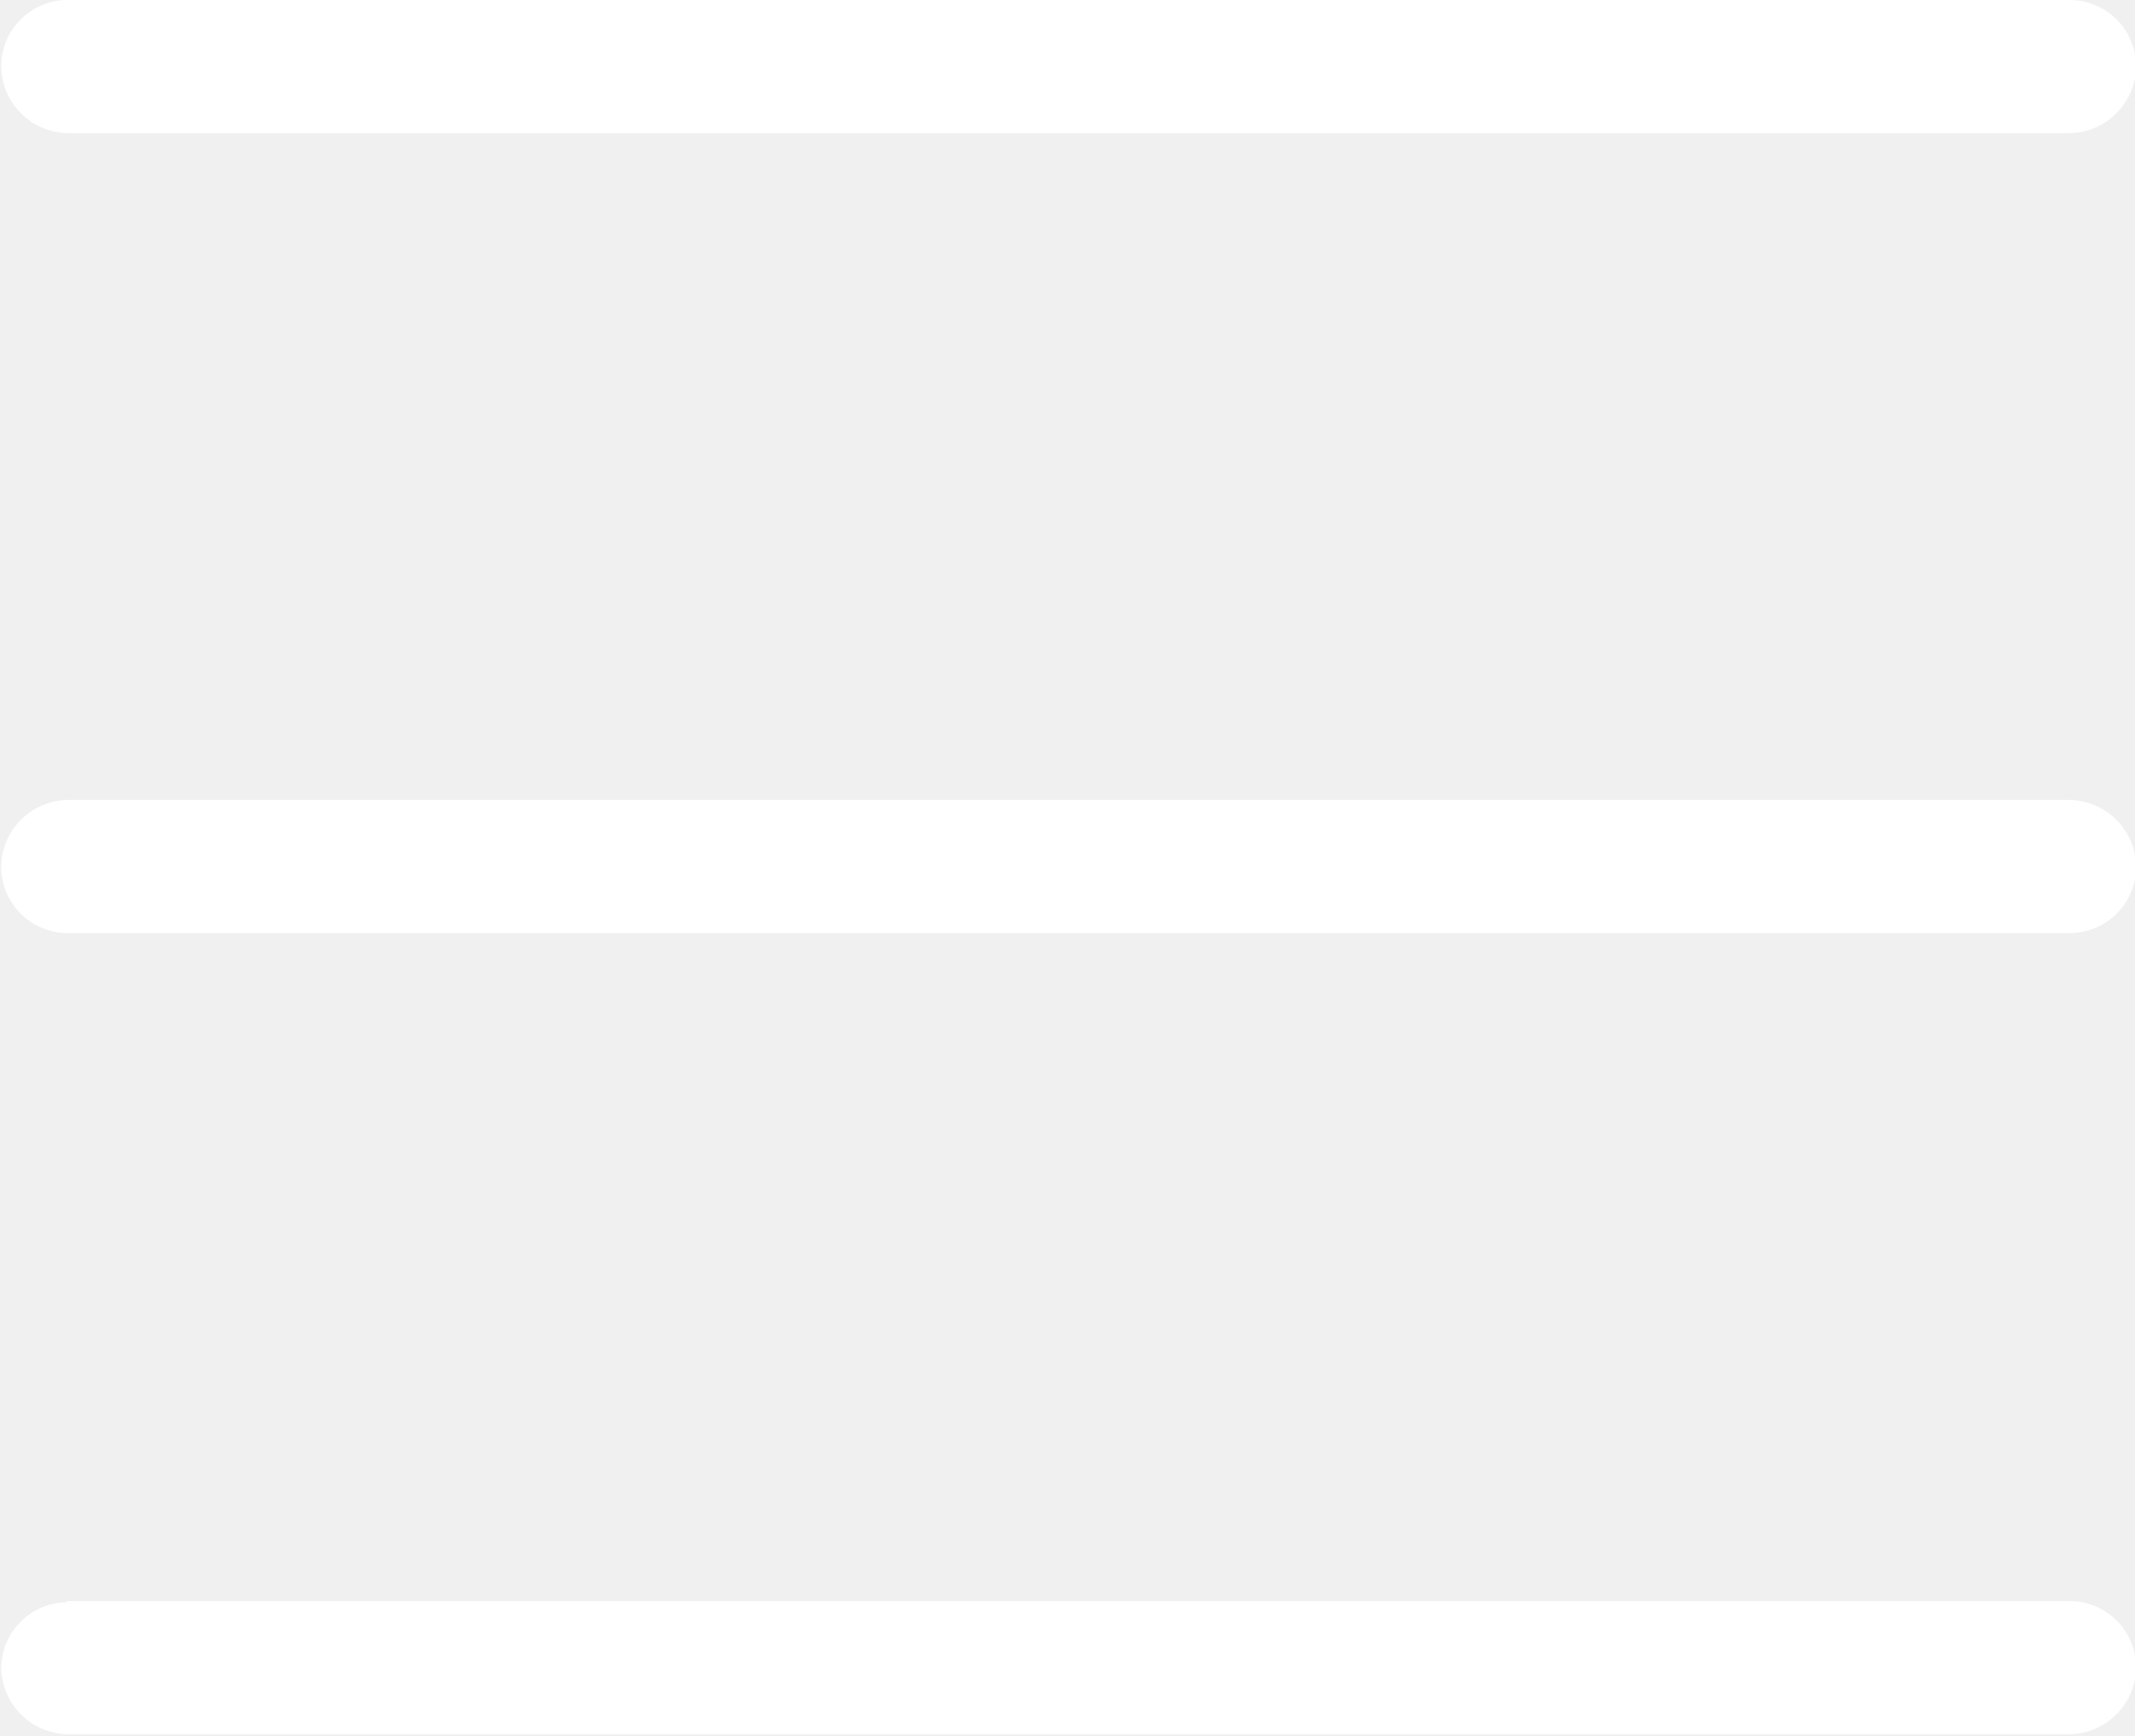
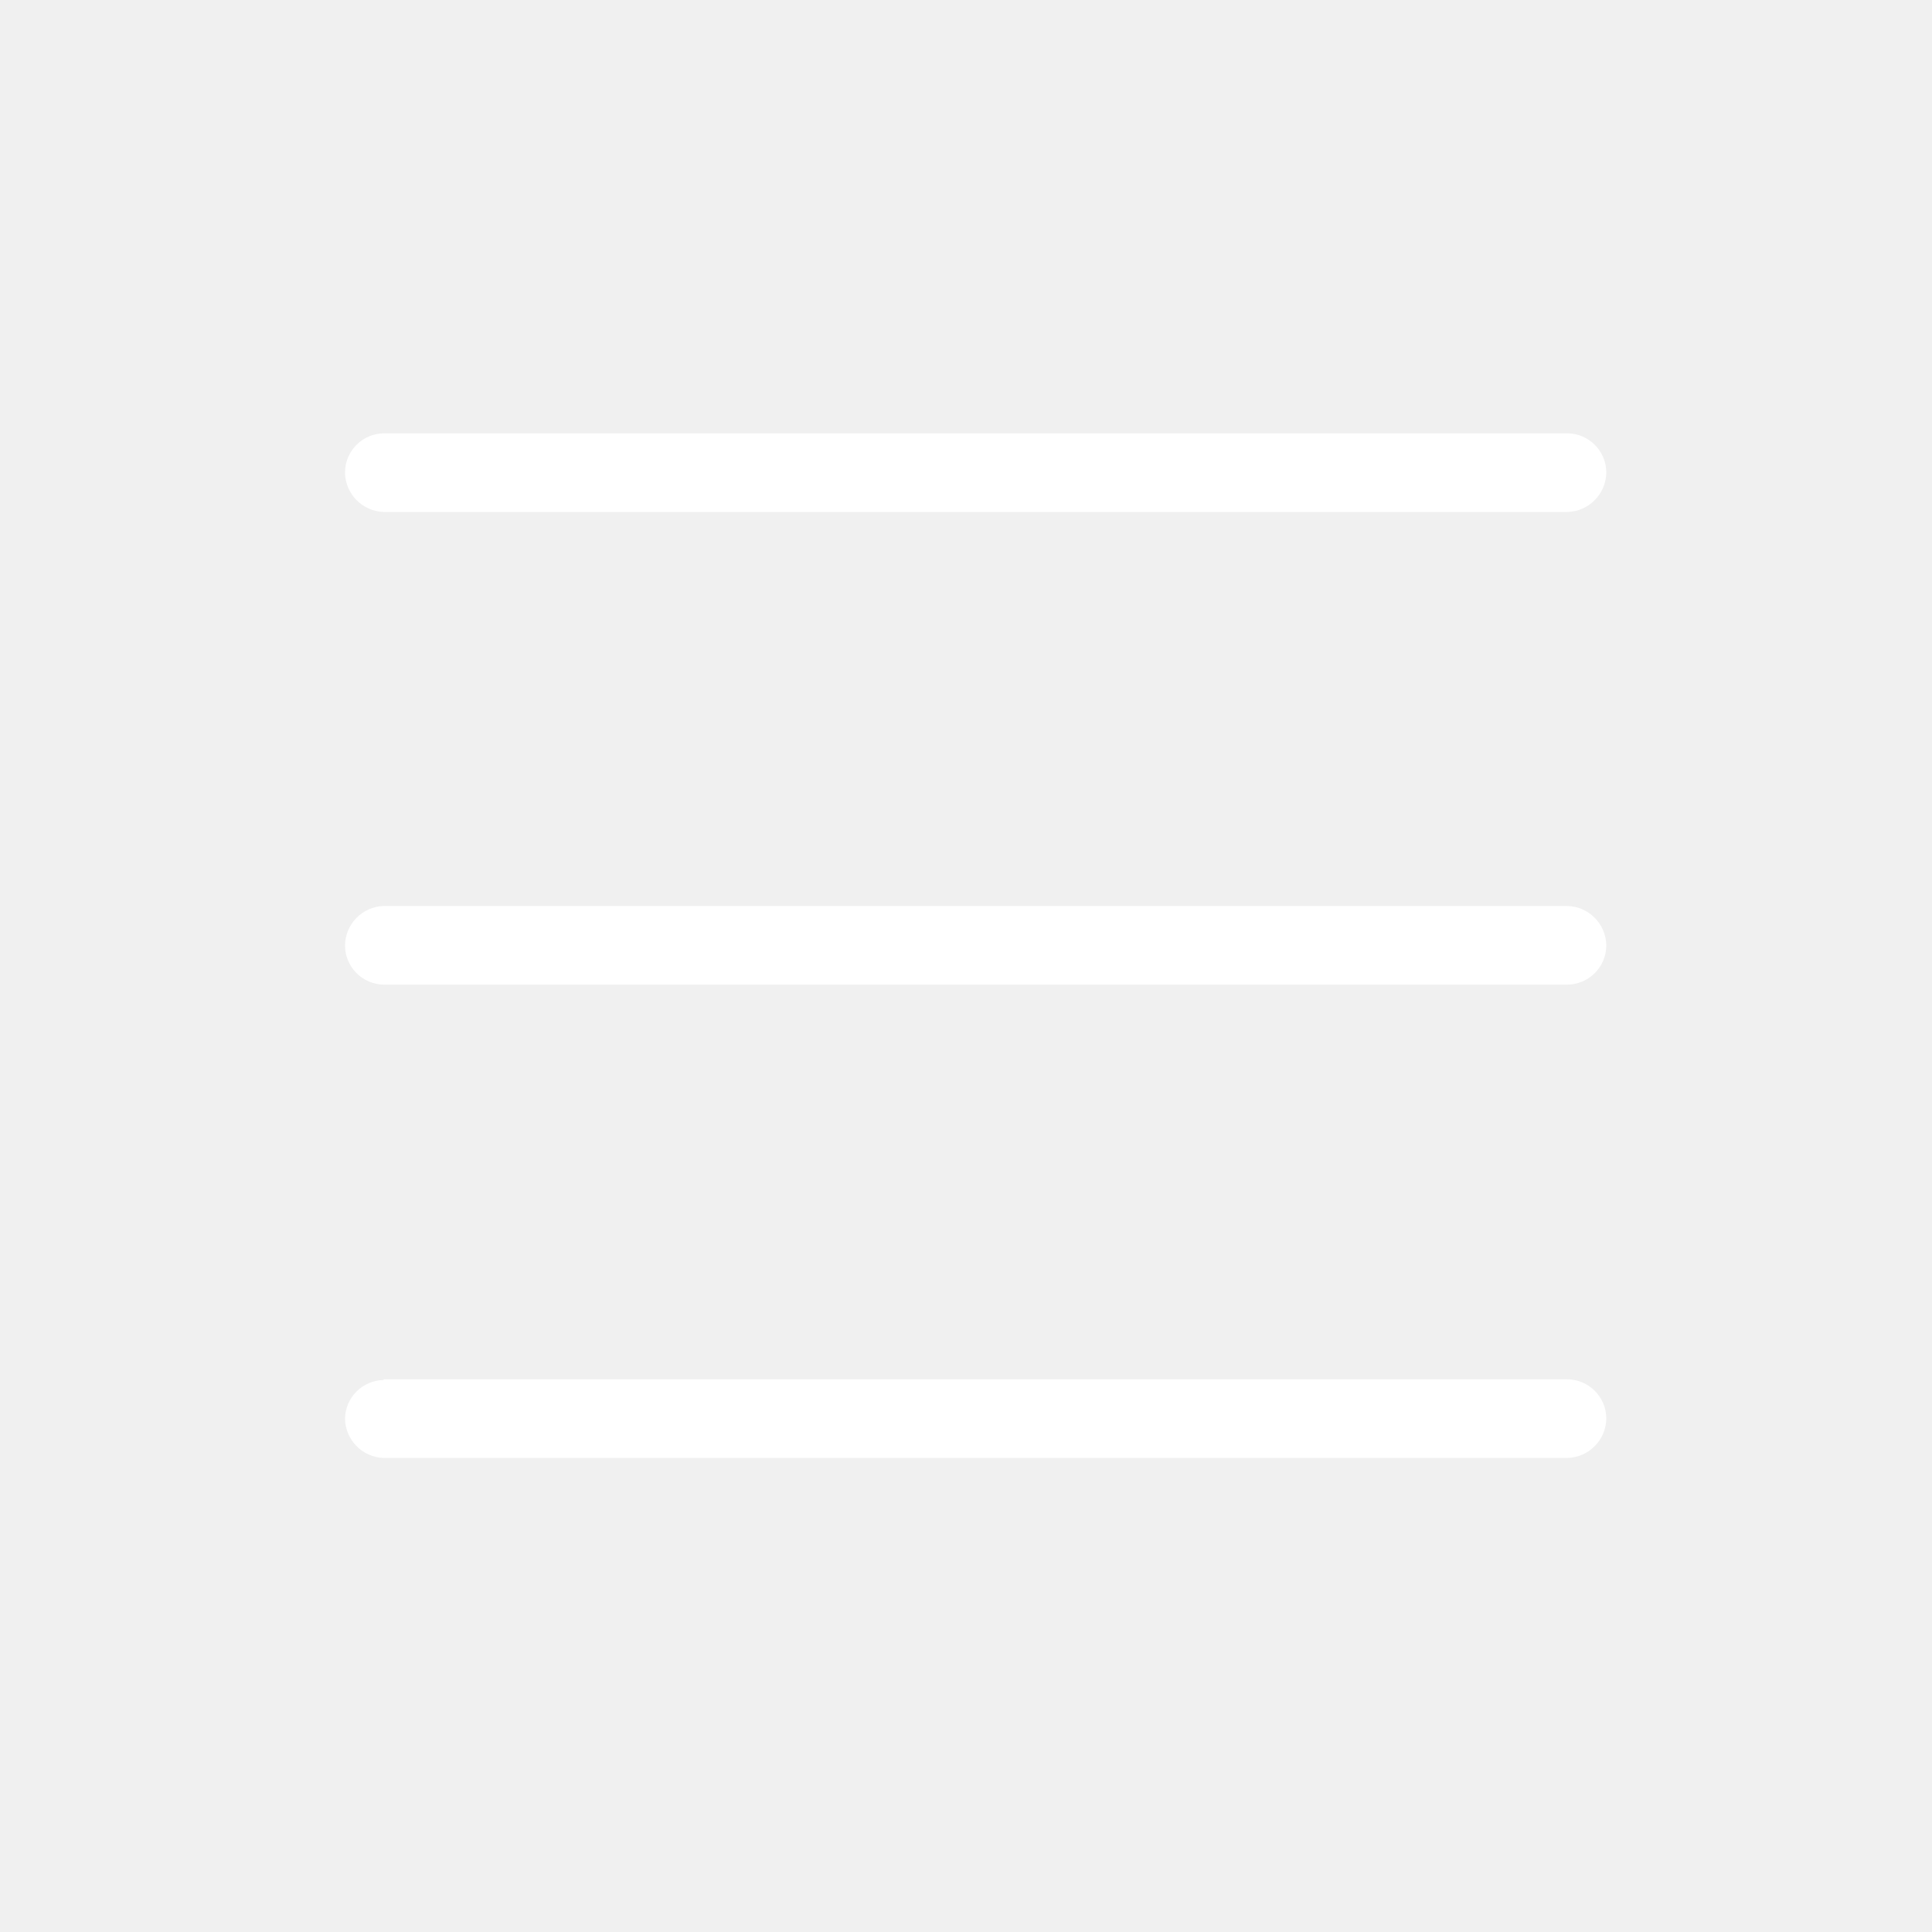
- <svg xmlns="http://www.w3.org/2000/svg" id="Layer_1" data-name="Layer 1" viewBox="0 0 18.28 14.86">
+ <svg xmlns="http://www.w3.org/2000/svg" id="Layer_1" data-name="Layer 1" viewBox="0 0 28 28">
  <defs>
    <style>
      .cls-1 {
        fill: #fff;
        fill-rule: evenodd;
      }
+ 
+       .cls-2 {
+         fill: none;
+       }
    </style>
  </defs>
-   <path class="cls-1" d="M5.56,6.28H22.71a.57.57,0,0,1,.57.57.58.58,0,0,1-.57.57H5.56A.58.58,0,0,1,5,6.85.57.57,0,0,1,5.56,6.28Zm0,6.85H22.71a.58.58,0,0,1,.57.57.57.57,0,0,1-.57.57H5.56A.57.57,0,0,1,5,13.7.58.58,0,0,1,5.56,13.13Zm0,6.86H22.71a.57.57,0,0,1,.57.57.58.58,0,0,1-.57.57H5.56A.58.58,0,0,1,5,20.56.57.57,0,0,1,5.56,20Z" transform="translate(-4.99 -6.28)" />
+   <path class="cls-1" d="M5.56,6.28H22.71a.57.57,0,0,1,.57.57.58.58,0,0,1-.57.57H5.56A.58.58,0,0,1,5,6.85.57.57,0,0,1,5.56,6.28Zm0,6.85H22.71a.58.58,0,0,1,.57.57.57.57,0,0,1-.57.57H5.56A.57.57,0,0,1,5,13.7.58.58,0,0,1,5.56,13.13Zm0,6.86H22.71a.57.57,0,0,1,.57.57.58.58,0,0,1-.57.57H5.56A.58.58,0,0,1,5,20.56.57.57,0,0,1,5.56,20Z" />
+   <rect class="cls-2" width="28" height="28" />
</svg>
